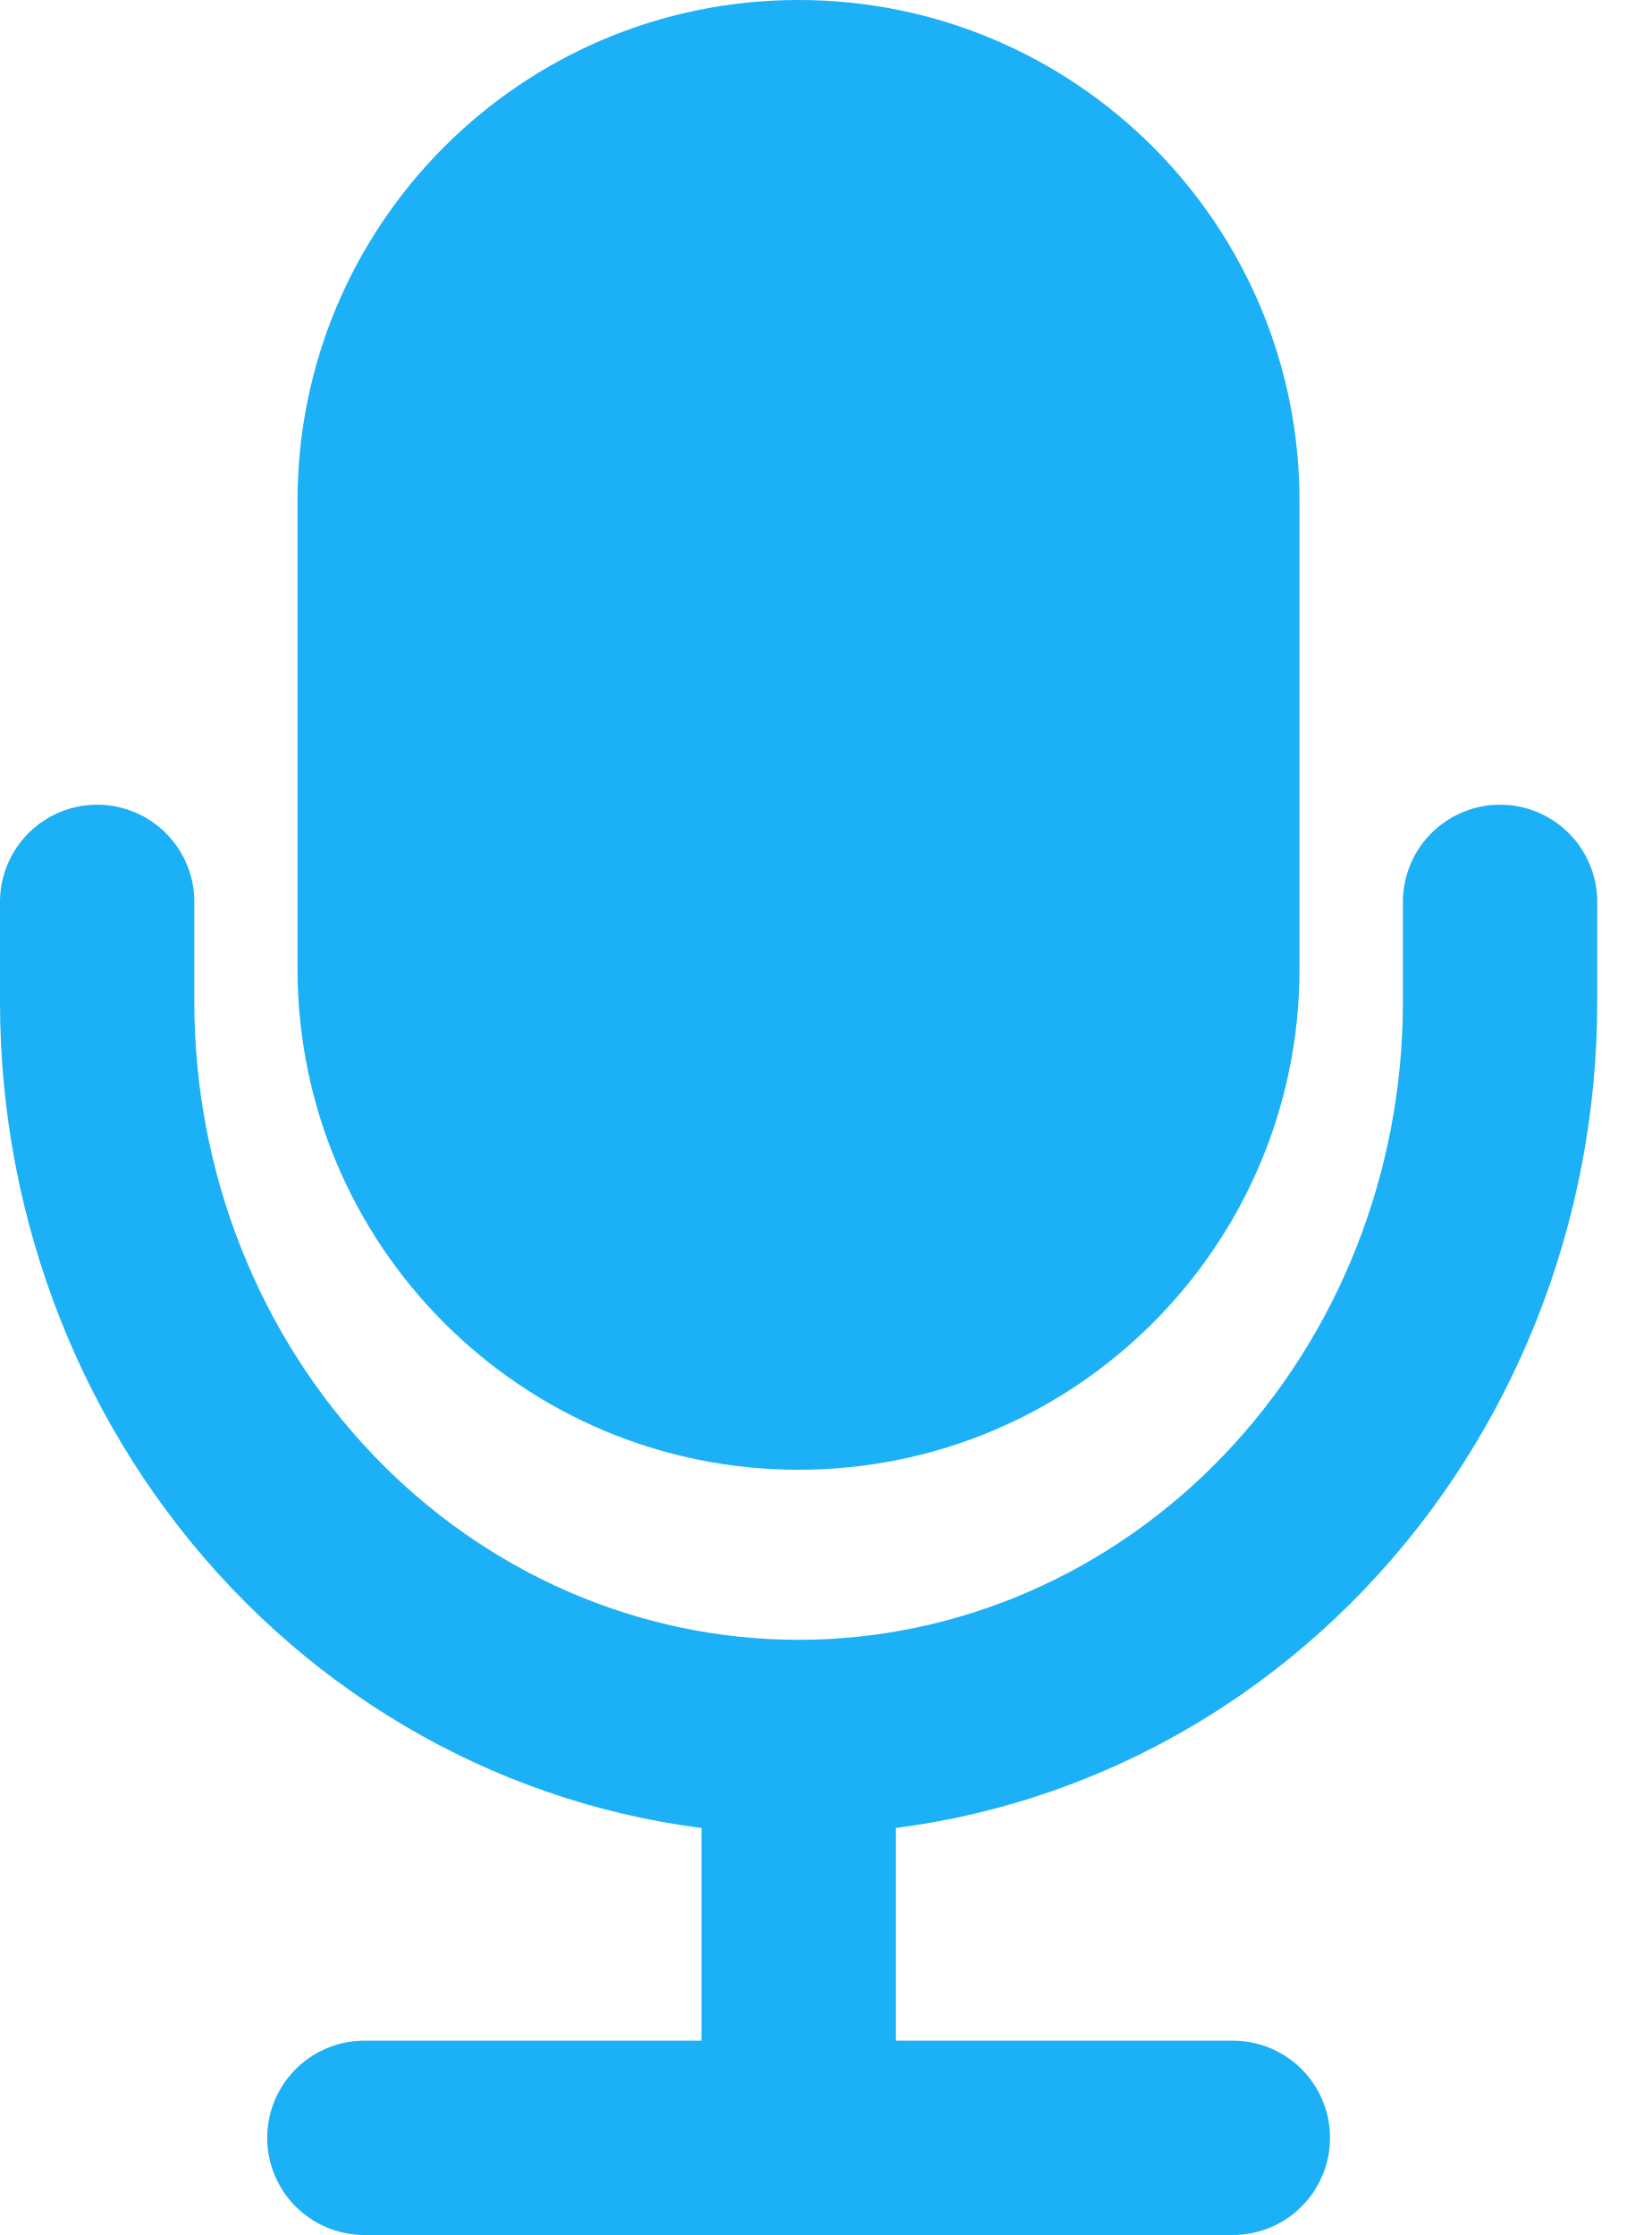
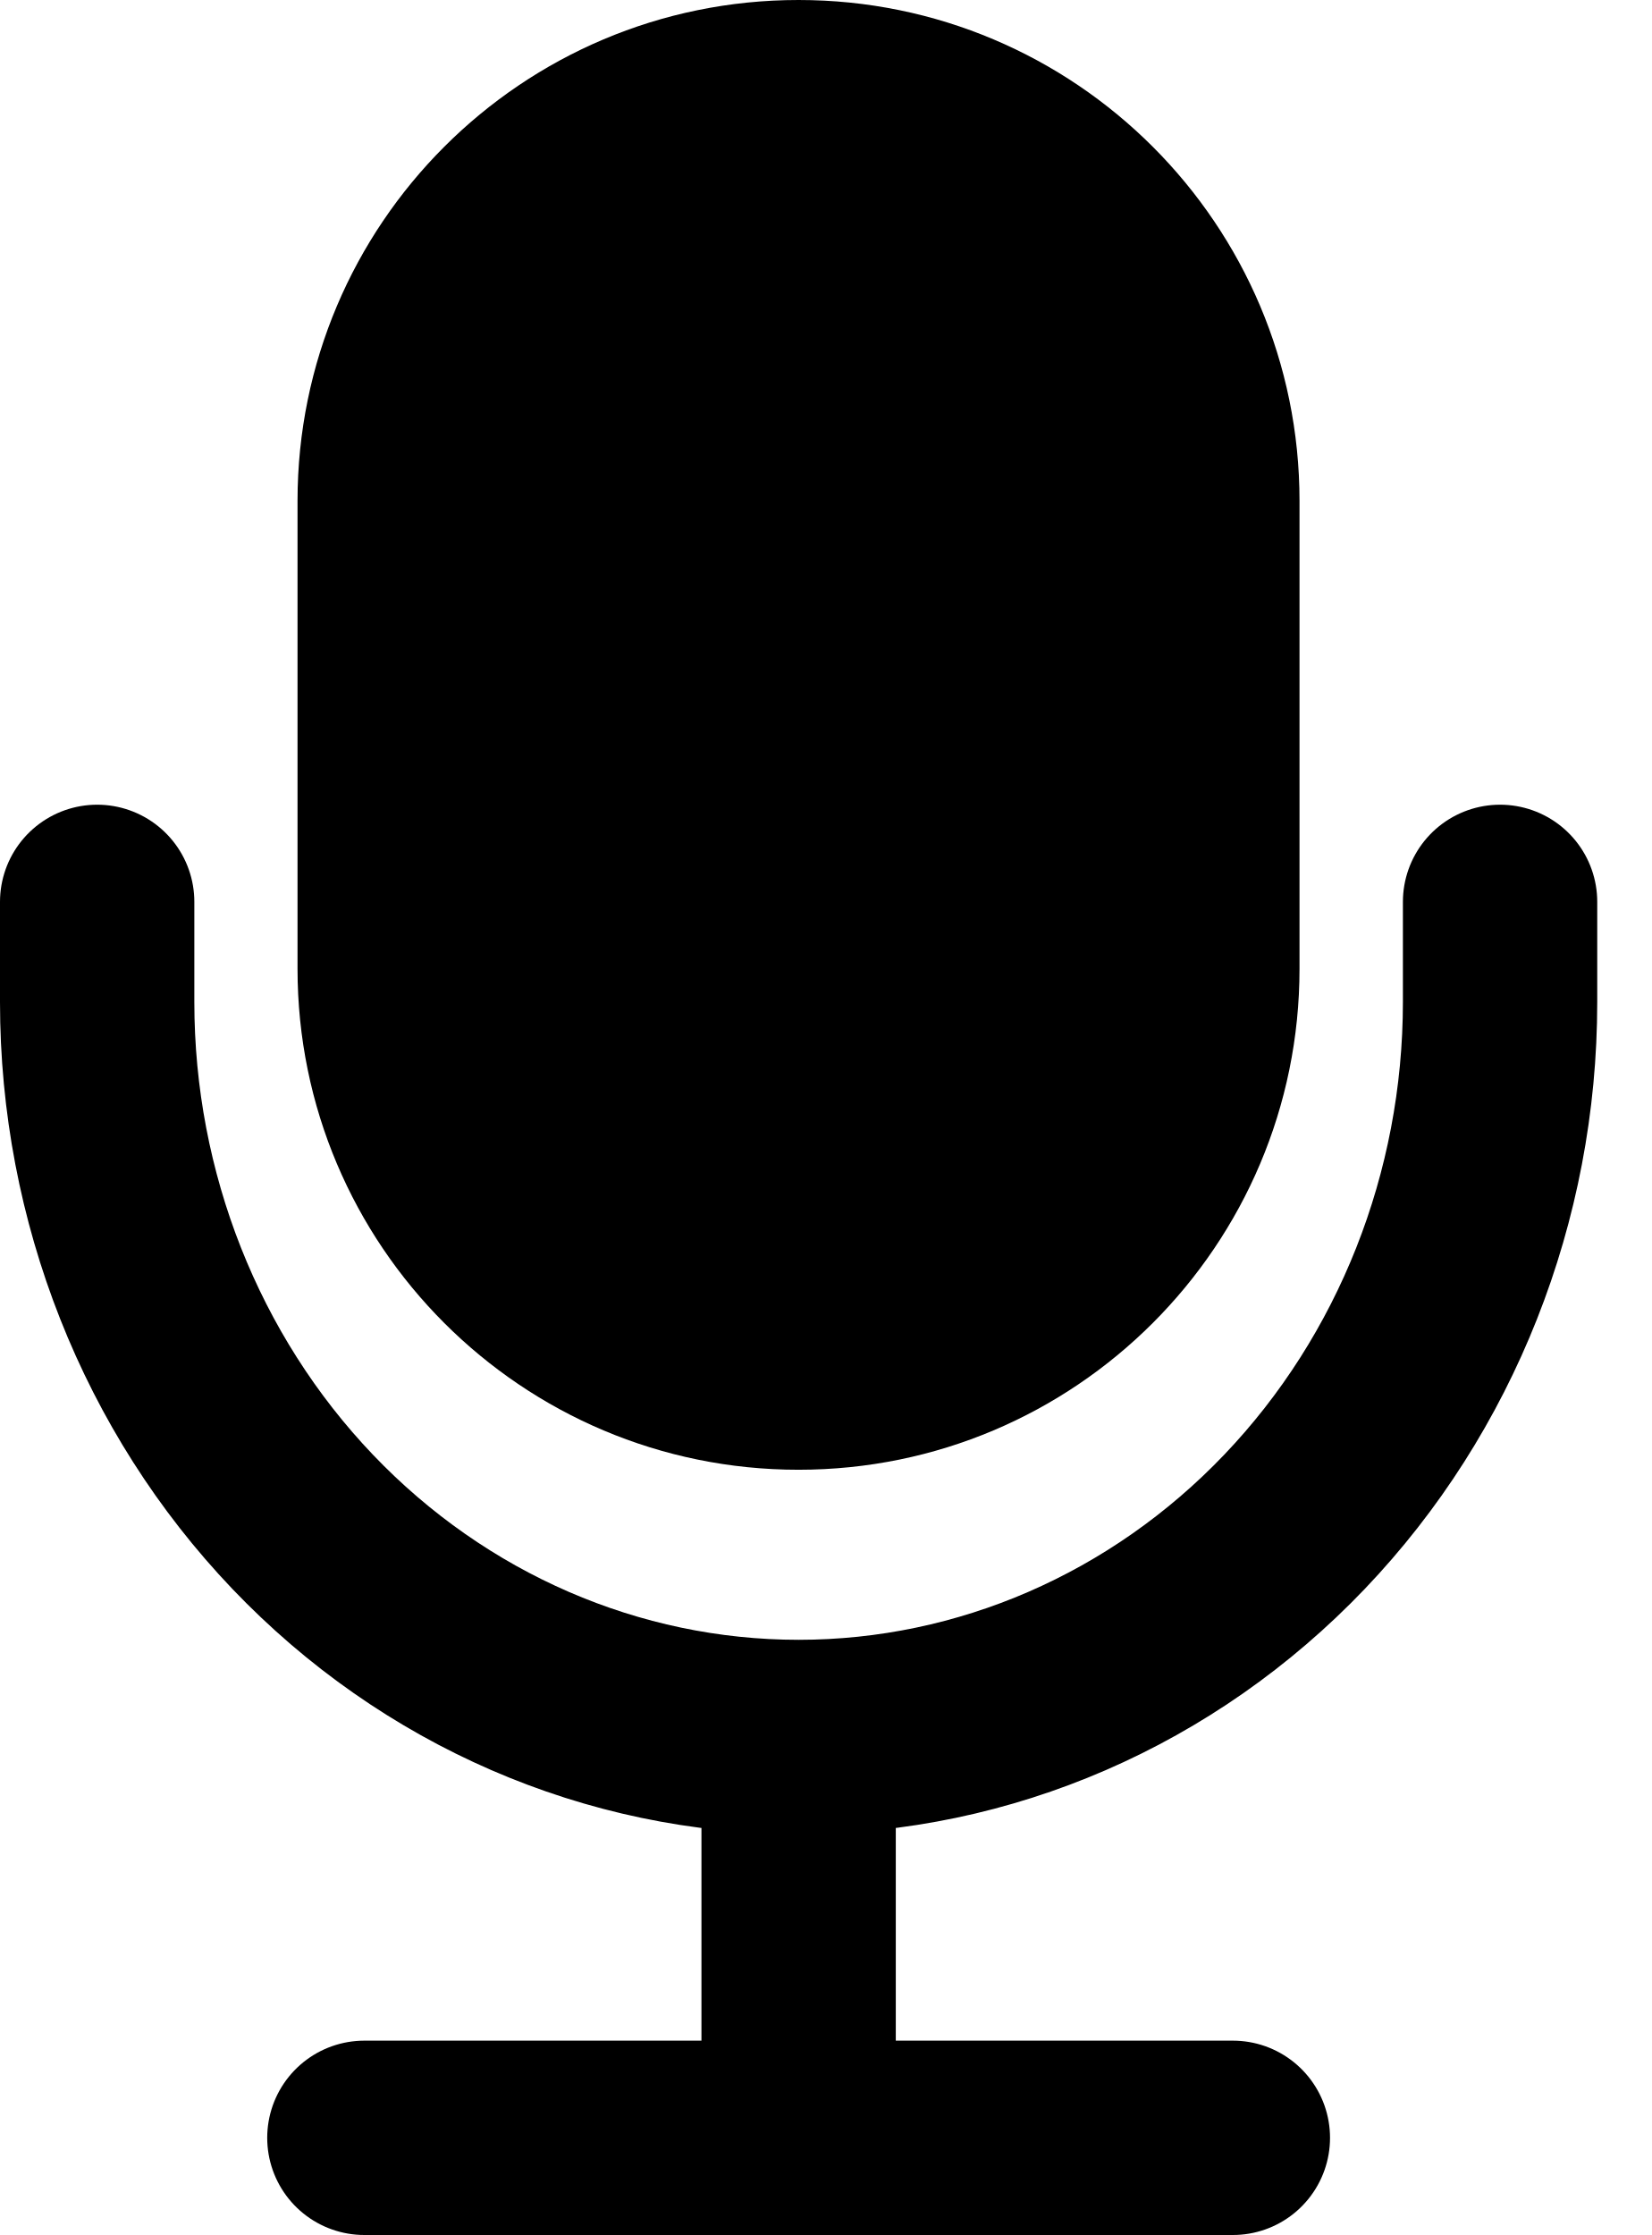
<svg xmlns="http://www.w3.org/2000/svg" width="17" height="23" viewBox="0 0 17 23" fill="none">
-   <rect x="3.062" width="10.312" height="15.125" rx="5.156" fill="#1CB0F6" />
-   <path d="M8.219 17.875C6.304 17.875 4.468 17.078 3.114 15.66C1.761 14.242 1 12.318 1 10.312L1 9.281M8.219 17.875C10.133 17.875 11.969 17.078 13.323 15.66C14.677 14.242 15.438 12.318 15.438 10.312L15.438 9.281M8.219 17.875L8.219 22M8.219 22L3.75 22M8.219 22L12.688 22" stroke="#1CB0F6" stroke-width="2" stroke-linecap="round" />
+   <rect x="3.062" width="10.312" height="15.125" rx="5.156" fill="currentColor" />
+   <path d="M8.219 17.875C6.304 17.875 4.468 17.078 3.114 15.66C1.761 14.242 1 12.318 1 10.312L1 9.281M8.219 17.875C10.133 17.875 11.969 17.078 13.323 15.66C14.677 14.242 15.438 12.318 15.438 10.312L15.438 9.281M8.219 17.875L8.219 22M8.219 22L3.75 22M8.219 22L12.688 22" stroke="currentColor" stroke-width="2" stroke-linecap="round" />
</svg>
